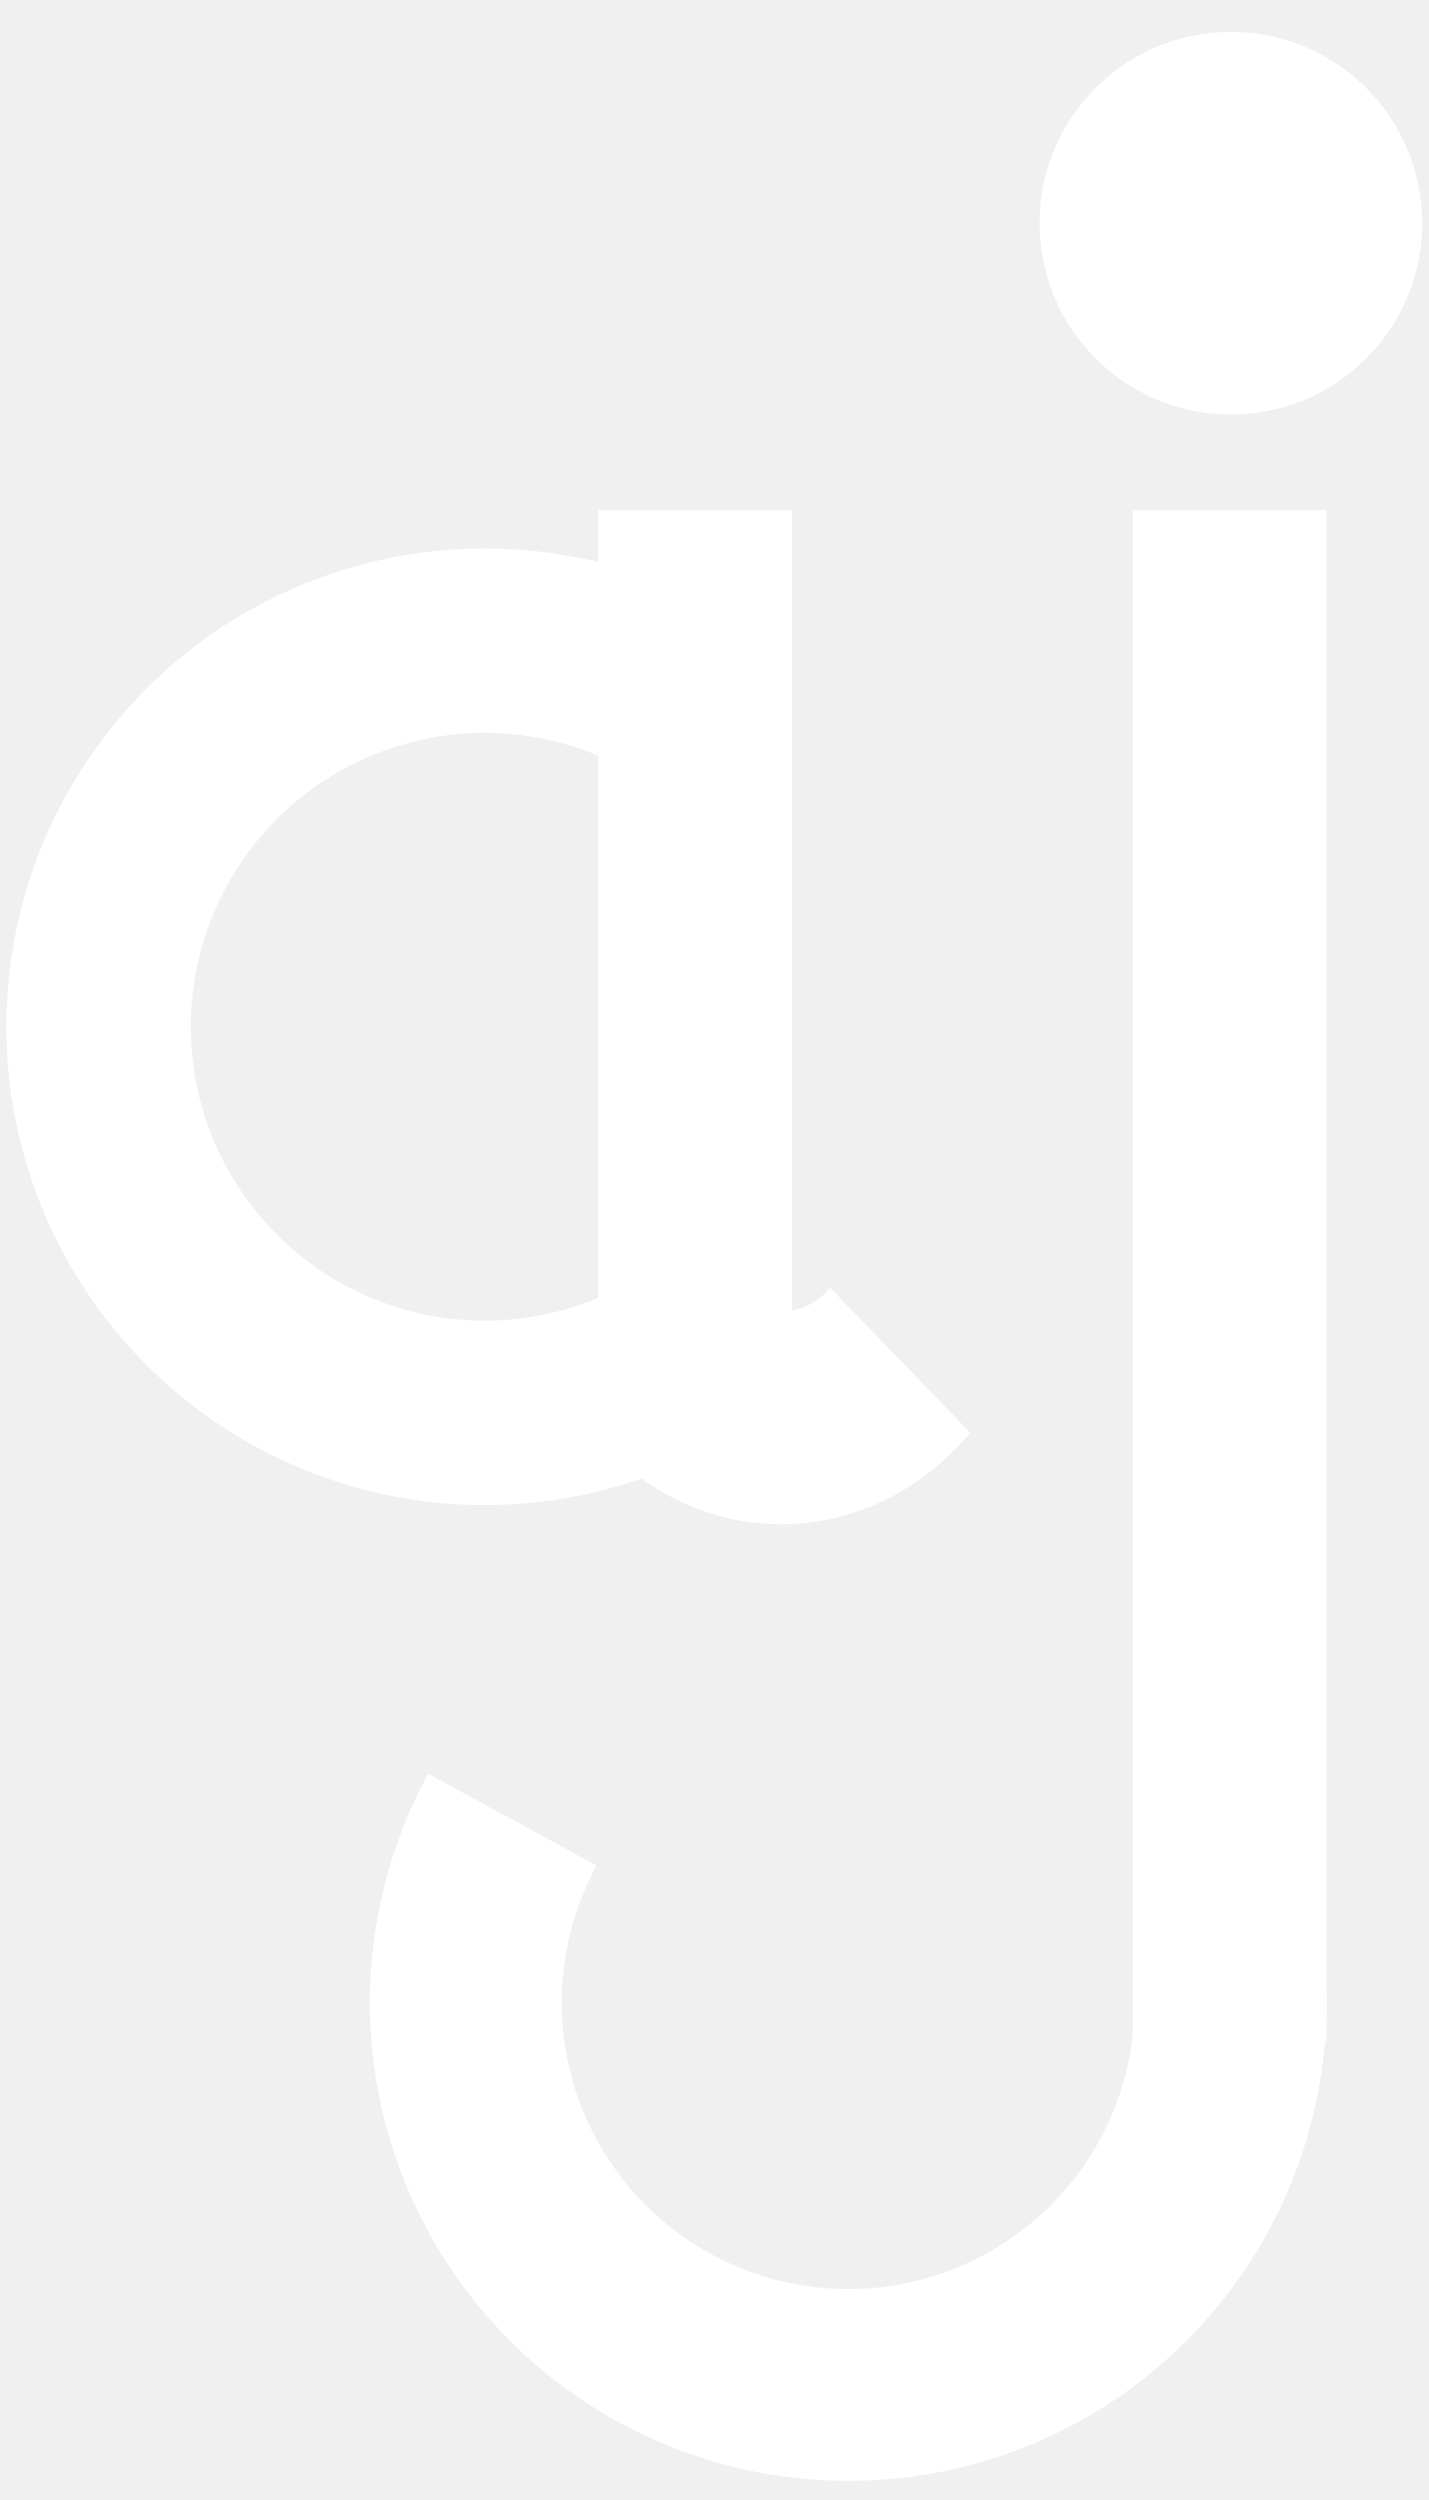
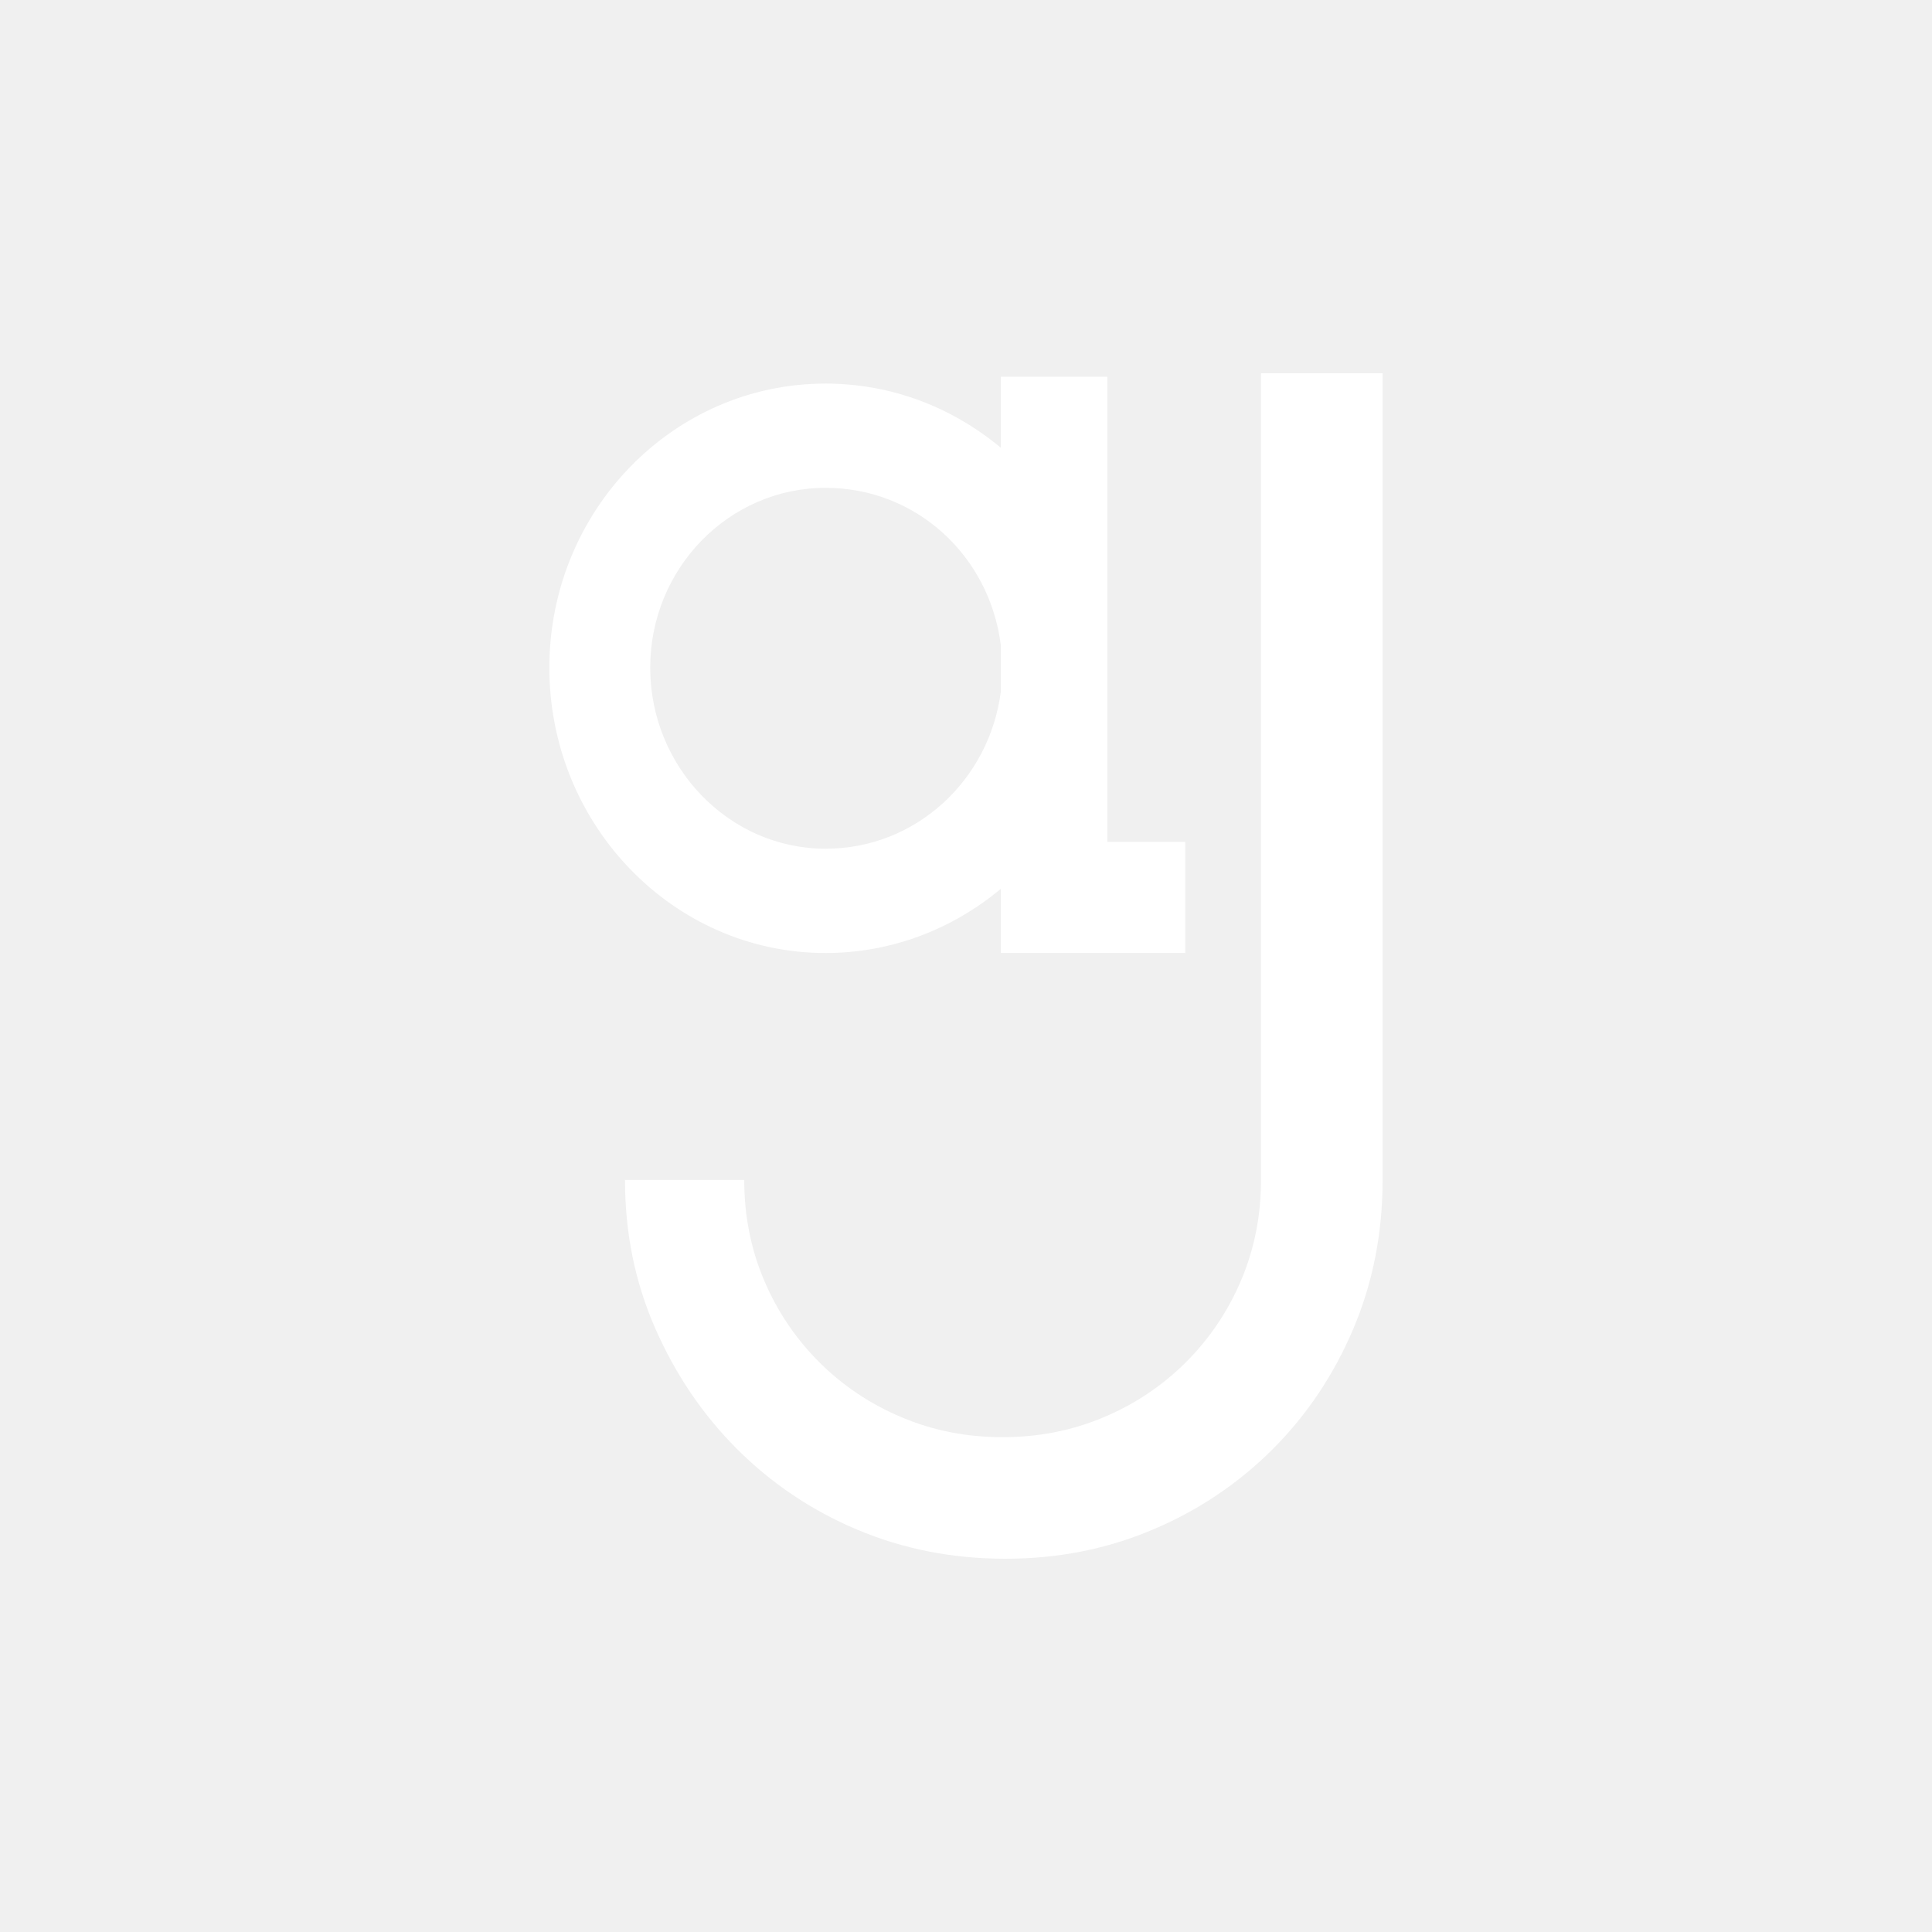
- <svg xmlns="http://www.w3.org/2000/svg" width="24" height="42" viewBox="0 0 24 42" fill="none">
-   <path d="M11.734 10.061C10.479 9.435 9.083 9.147 7.683 9.227C6.284 9.308 4.929 9.753 3.755 10.518C2.58 11.284 1.626 12.344 0.988 13.592C0.35 14.84 0.049 16.234 0.116 17.634C0.183 19.035 0.616 20.393 1.37 21.575C2.125 22.757 3.176 23.72 4.418 24.37C5.66 25.02 7.051 25.334 8.452 25.28C9.853 25.226 11.216 24.806 12.404 24.063L10.761 21.436C10.031 21.893 9.194 22.151 8.333 22.184C7.472 22.217 6.617 22.024 5.854 21.625C5.091 21.226 4.445 20.634 3.981 19.907C3.518 19.181 3.252 18.347 3.211 17.486C3.17 16.626 3.354 15.769 3.747 15.002C4.139 14.235 4.725 13.584 5.446 13.114C6.168 12.643 7 12.37 7.861 12.32C8.721 12.271 9.579 12.448 10.349 12.833L11.734 10.061Z" fill="white" />
-   <path d="M9.12 22.641C9.399 23.385 9.842 24.04 10.408 24.545C10.974 25.05 11.645 25.389 12.359 25.532C13.074 25.674 13.809 25.615 14.498 25.36C15.186 25.104 15.806 24.661 16.301 24.071L13.947 21.636C13.819 21.789 13.659 21.904 13.48 21.97C13.302 22.036 13.112 22.052 12.927 22.015C12.742 21.978 12.568 21.89 12.421 21.759C12.275 21.628 12.16 21.459 12.088 21.266L9.12 22.641Z" fill="white" />
-   <path d="M7.193 29.8C6.604 30.882 6.271 32.085 6.221 33.316C6.171 34.548 6.405 35.774 6.904 36.9C7.404 38.027 8.156 39.023 9.102 39.813C10.048 40.602 11.163 41.163 12.361 41.453C13.558 41.743 14.807 41.753 16.009 41.484C17.211 41.214 18.335 40.672 19.295 39.898C20.254 39.124 21.022 38.141 21.541 37.023C22.059 35.905 22.313 34.683 22.284 33.451L19.063 33.528C19.08 34.266 18.928 34.998 18.617 35.668C18.307 36.337 17.847 36.927 17.272 37.39C16.698 37.853 16.024 38.178 15.304 38.34C14.584 38.501 13.836 38.495 13.118 38.322C12.401 38.148 11.733 37.812 11.166 37.339C10.6 36.866 10.149 36.269 9.85 35.594C9.551 34.919 9.411 34.185 9.441 33.447C9.47 32.71 9.67 31.989 10.023 31.341L7.193 29.8Z" fill="white" />
-   <line x1="20.658" y1="34.294" x2="20.658" y2="8.571" stroke="white" stroke-width="3.257" />
-   <circle cx="20.679" cy="3.75" r="3.214" fill="white" />
-   <path d="M11.678 24L11.678 8.571" stroke="white" stroke-width="3.257" />
+ <svg xmlns="http://www.w3.org/2000/svg" width="200" height="200" viewBox="0 0 200 200" fill="none">
+   <path d="M143.127 38.64V122.147C143.127 127.637 142.121 132.761 140.11 137.519C138.099 142.277 135.323 146.432 131.784 149.985C128.224 153.55 124.002 156.386 119.356 158.335C114.609 160.357 109.502 161.366 104.034 161.36C98.566 161.355 93.457 160.347 88.707 158.335C84.061 156.386 79.84 153.55 76.279 149.985C72.741 146.439 69.926 142.284 67.834 137.519C65.742 132.754 64.697 127.63 64.7 122.147H77.043C77.043 125.862 77.732 129.332 79.11 132.557C81.812 138.959 86.921 144.043 93.335 146.715C96.575 148.091 100.06 148.777 103.79 148.775C107.52 148.773 111.005 148.087 114.246 146.715C120.66 144.043 125.767 138.958 128.47 132.557C129.848 129.329 130.537 125.859 130.538 122.147V38.64H143.127Z" fill="white" />
+   <path d="M122.7 87.15V98.65H103.6V92.013C98.618 96.164 92.333 98.655 85.453 98.655C69.679 98.655 56.869 85.371 56.869 69.122C56.869 52.873 69.679 39.708 85.453 39.708C92.333 39.708 98.618 42.198 103.6 46.349V39H114.631V87.15H122.7ZM103.6 66.75C102.418 57.5 94.827 50.5 85.457 50.5C75.494 50.5 67.31 58.8 67.31 69.121C67.31 79.442 75.494 87.86 85.457 87.86C94.827 87.86 102.418 80.745 103.604 71.611L103.6 66.75Z" fill="white" />
</svg>
